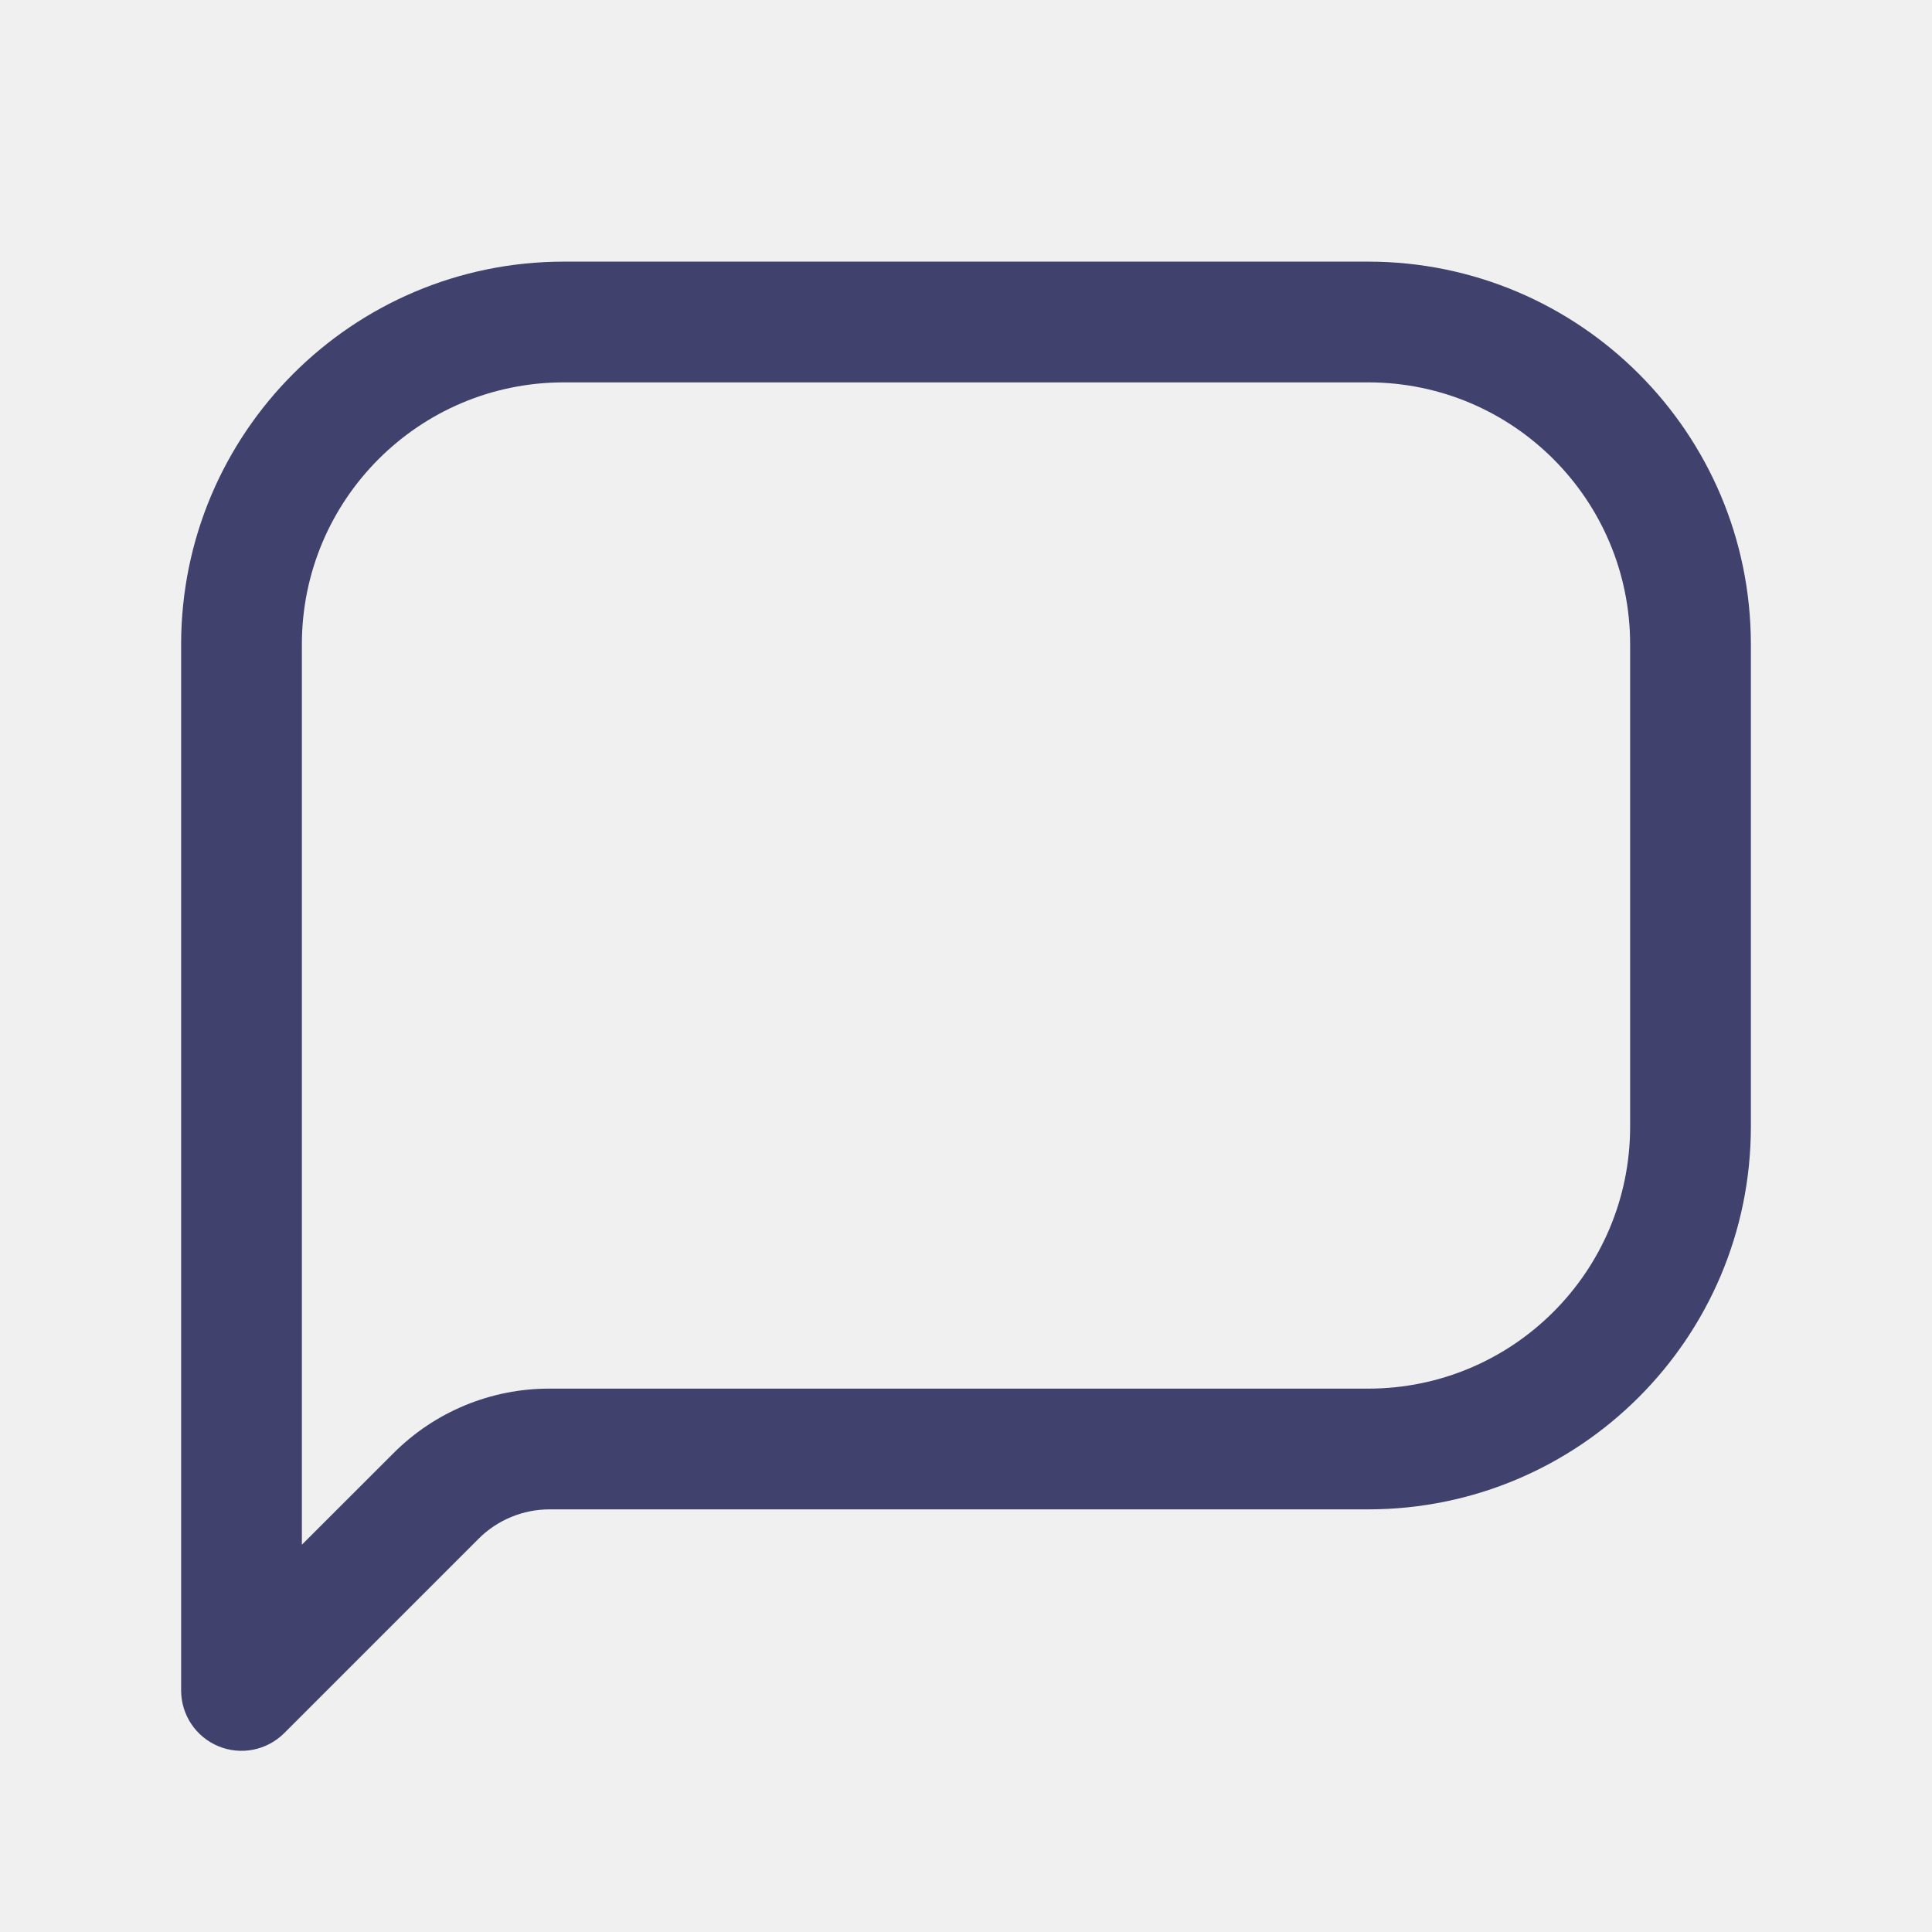
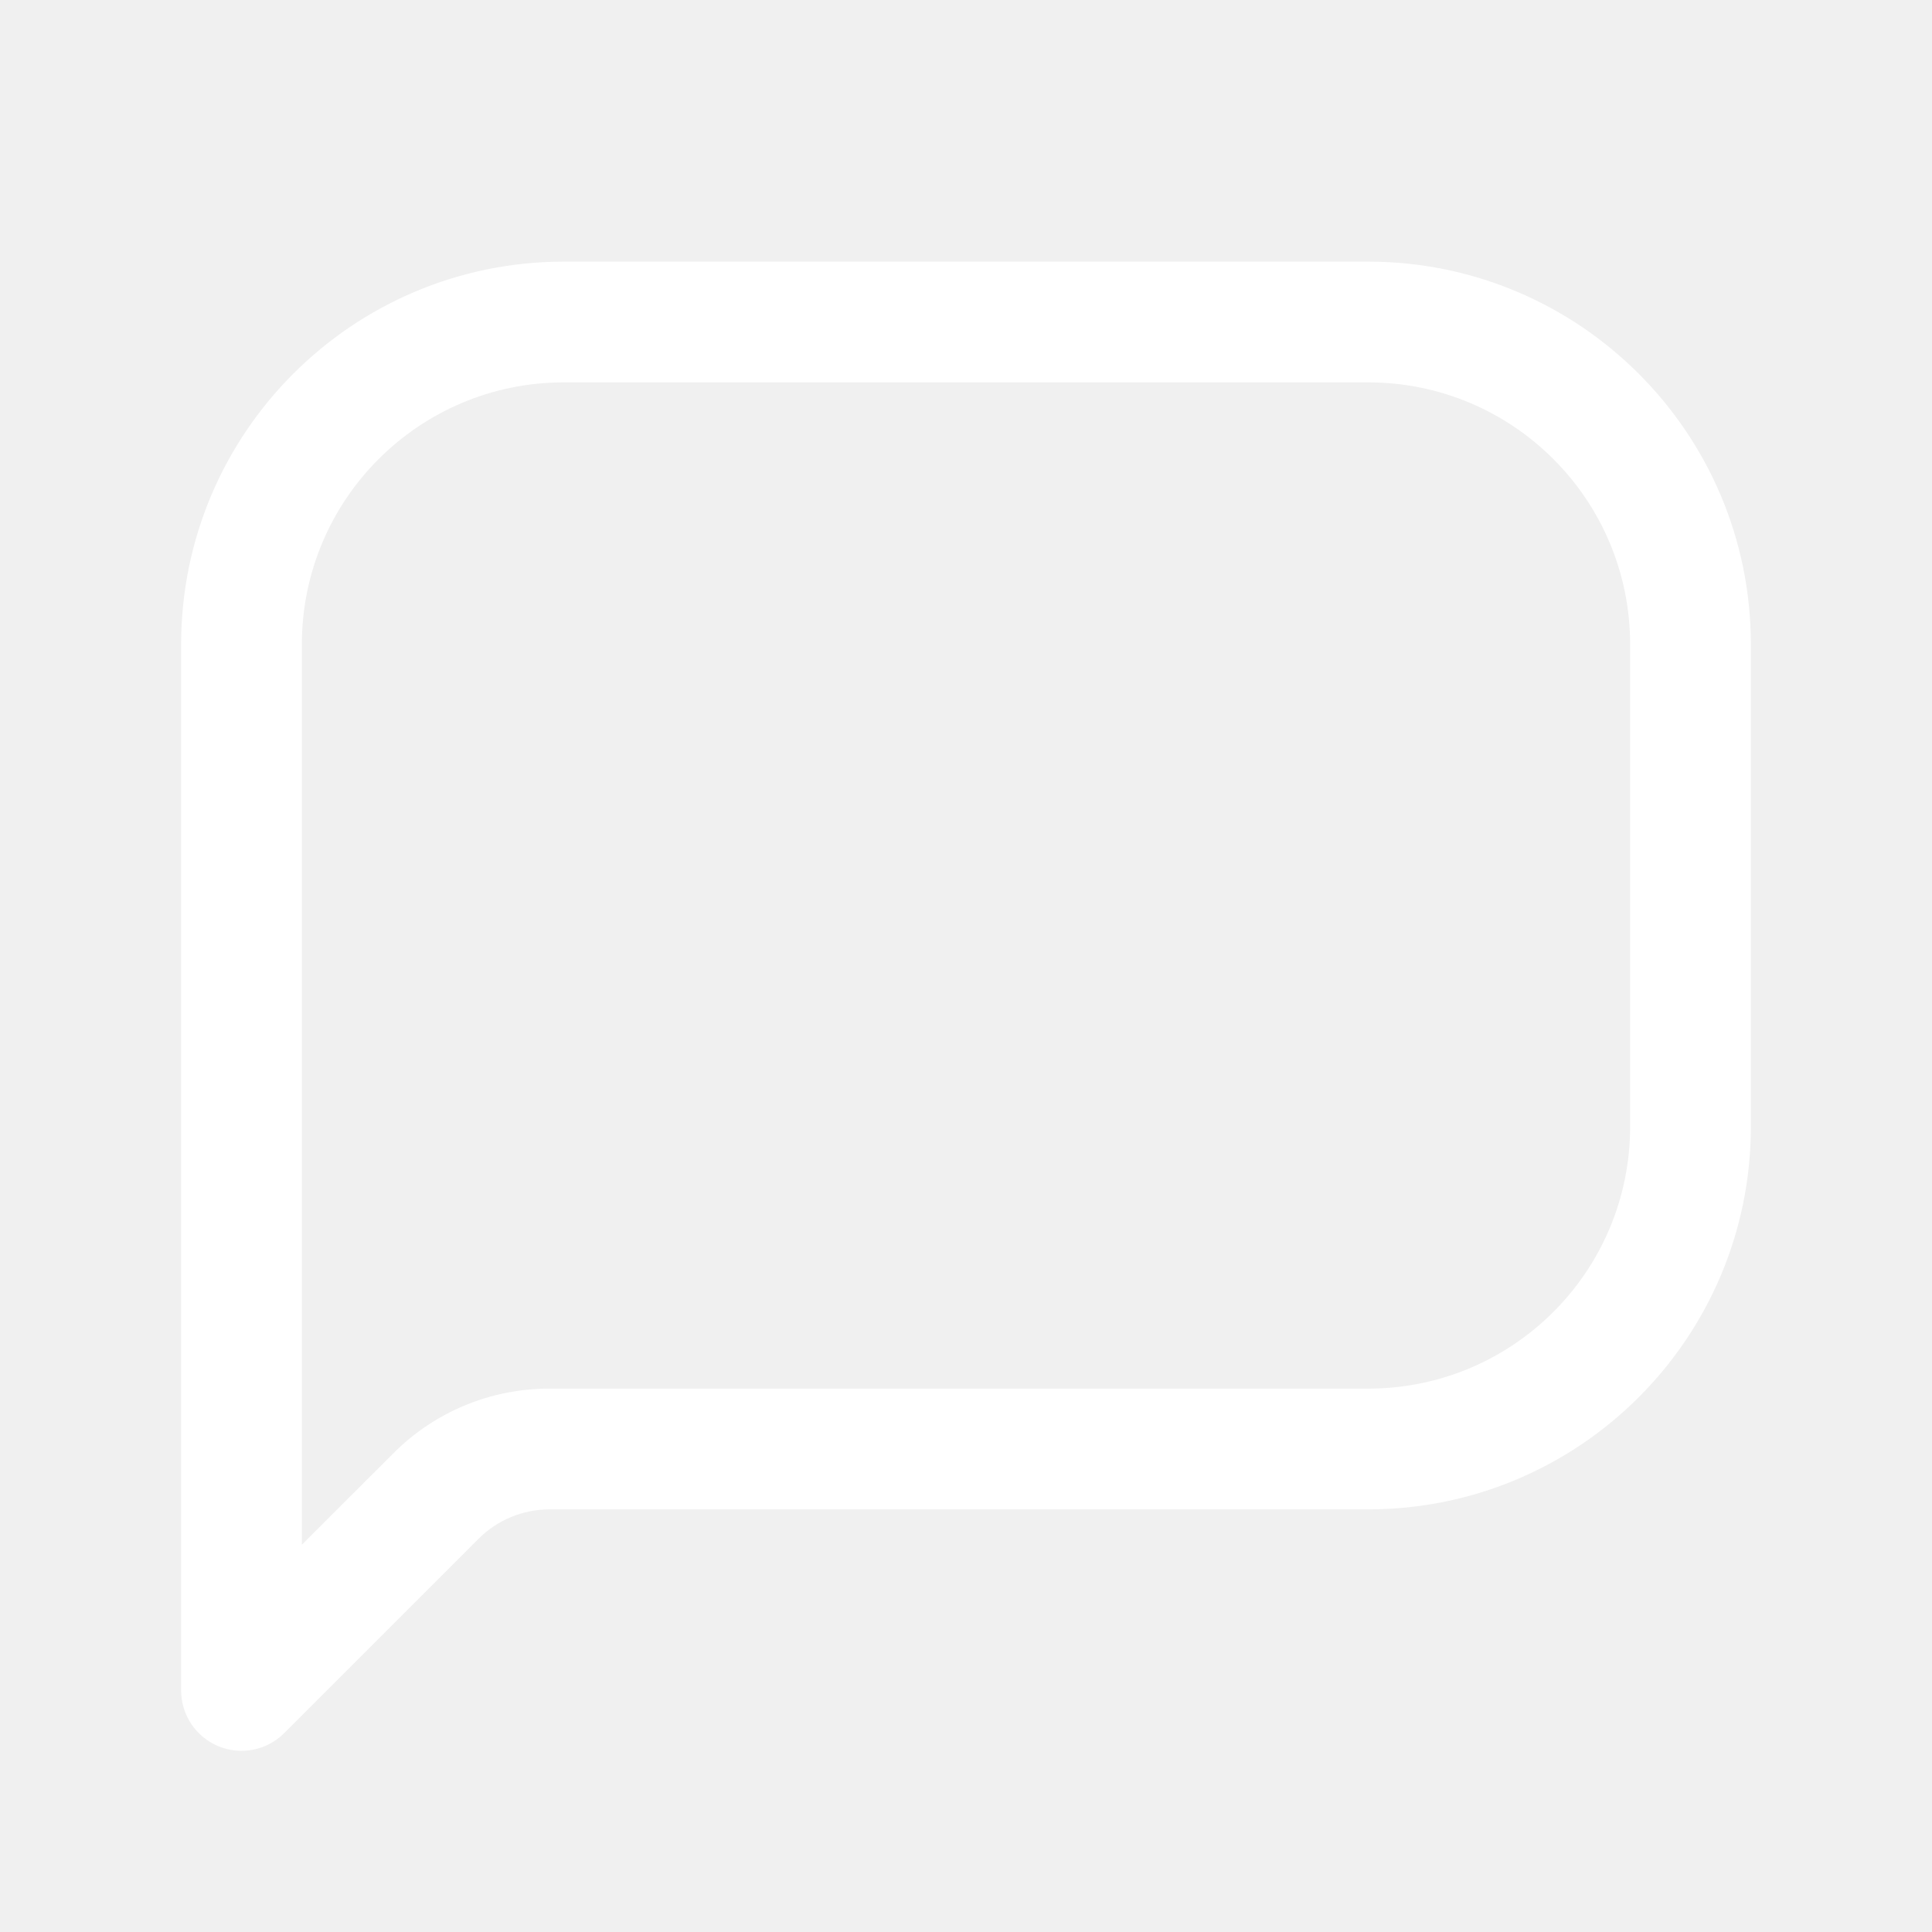
- <svg xmlns="http://www.w3.org/2000/svg" width="24px" height="24px" viewBox="0 0 24 24" id="magicoon-Regular">
+ <svg xmlns="http://www.w3.org/2000/svg" width="25px" height="25px" viewBox="0 0 24 24" id="magicoon-Regular">
  <defs>
    <style>.cls-1{fill:#41416e;}</style>
  </defs>
  <g id="comment-Regular">
-     <path id="comment-Regular-2" data-name="comment-Regular" class="cls-1" d="M17,3.25H7A4.756,4.756,0,0,0,2.25,8V21a.75.75,0,0,0,1.28.53l2.414-2.414a1.246,1.246,0,0,1,.885-.366H17A4.756,4.756,0,0,0,21.75,14V8A4.756,4.756,0,0,0,17,3.25ZM20.25,14A3.254,3.254,0,0,1,17,17.25H6.829a2.73,2.73,0,0,0-1.945.806L3.75,19.189V8A3.254,3.254,0,0,1,7,4.75H17A3.254,3.254,0,0,1,20.25,8Z" />
+     <path style="fill:#fff" id="comment-Regular-2" data-name="comment-Regular" class="cls-1" d="M17,3.25H7A4.756,4.756,0,0,0,2.25,8V21a.75.75,0,0,0,1.28.53l2.414-2.414a1.246,1.246,0,0,1,.885-.366H17A4.756,4.756,0,0,0,21.75,14V8A4.756,4.756,0,0,0,17,3.25ZM20.25,14A3.254,3.254,0,0,1,17,17.25H6.829a2.73,2.73,0,0,0-1.945.806L3.75,19.189V8A3.254,3.254,0,0,1,7,4.75H17A3.254,3.254,0,0,1,20.25,8Z" />
  </g>
</svg>
